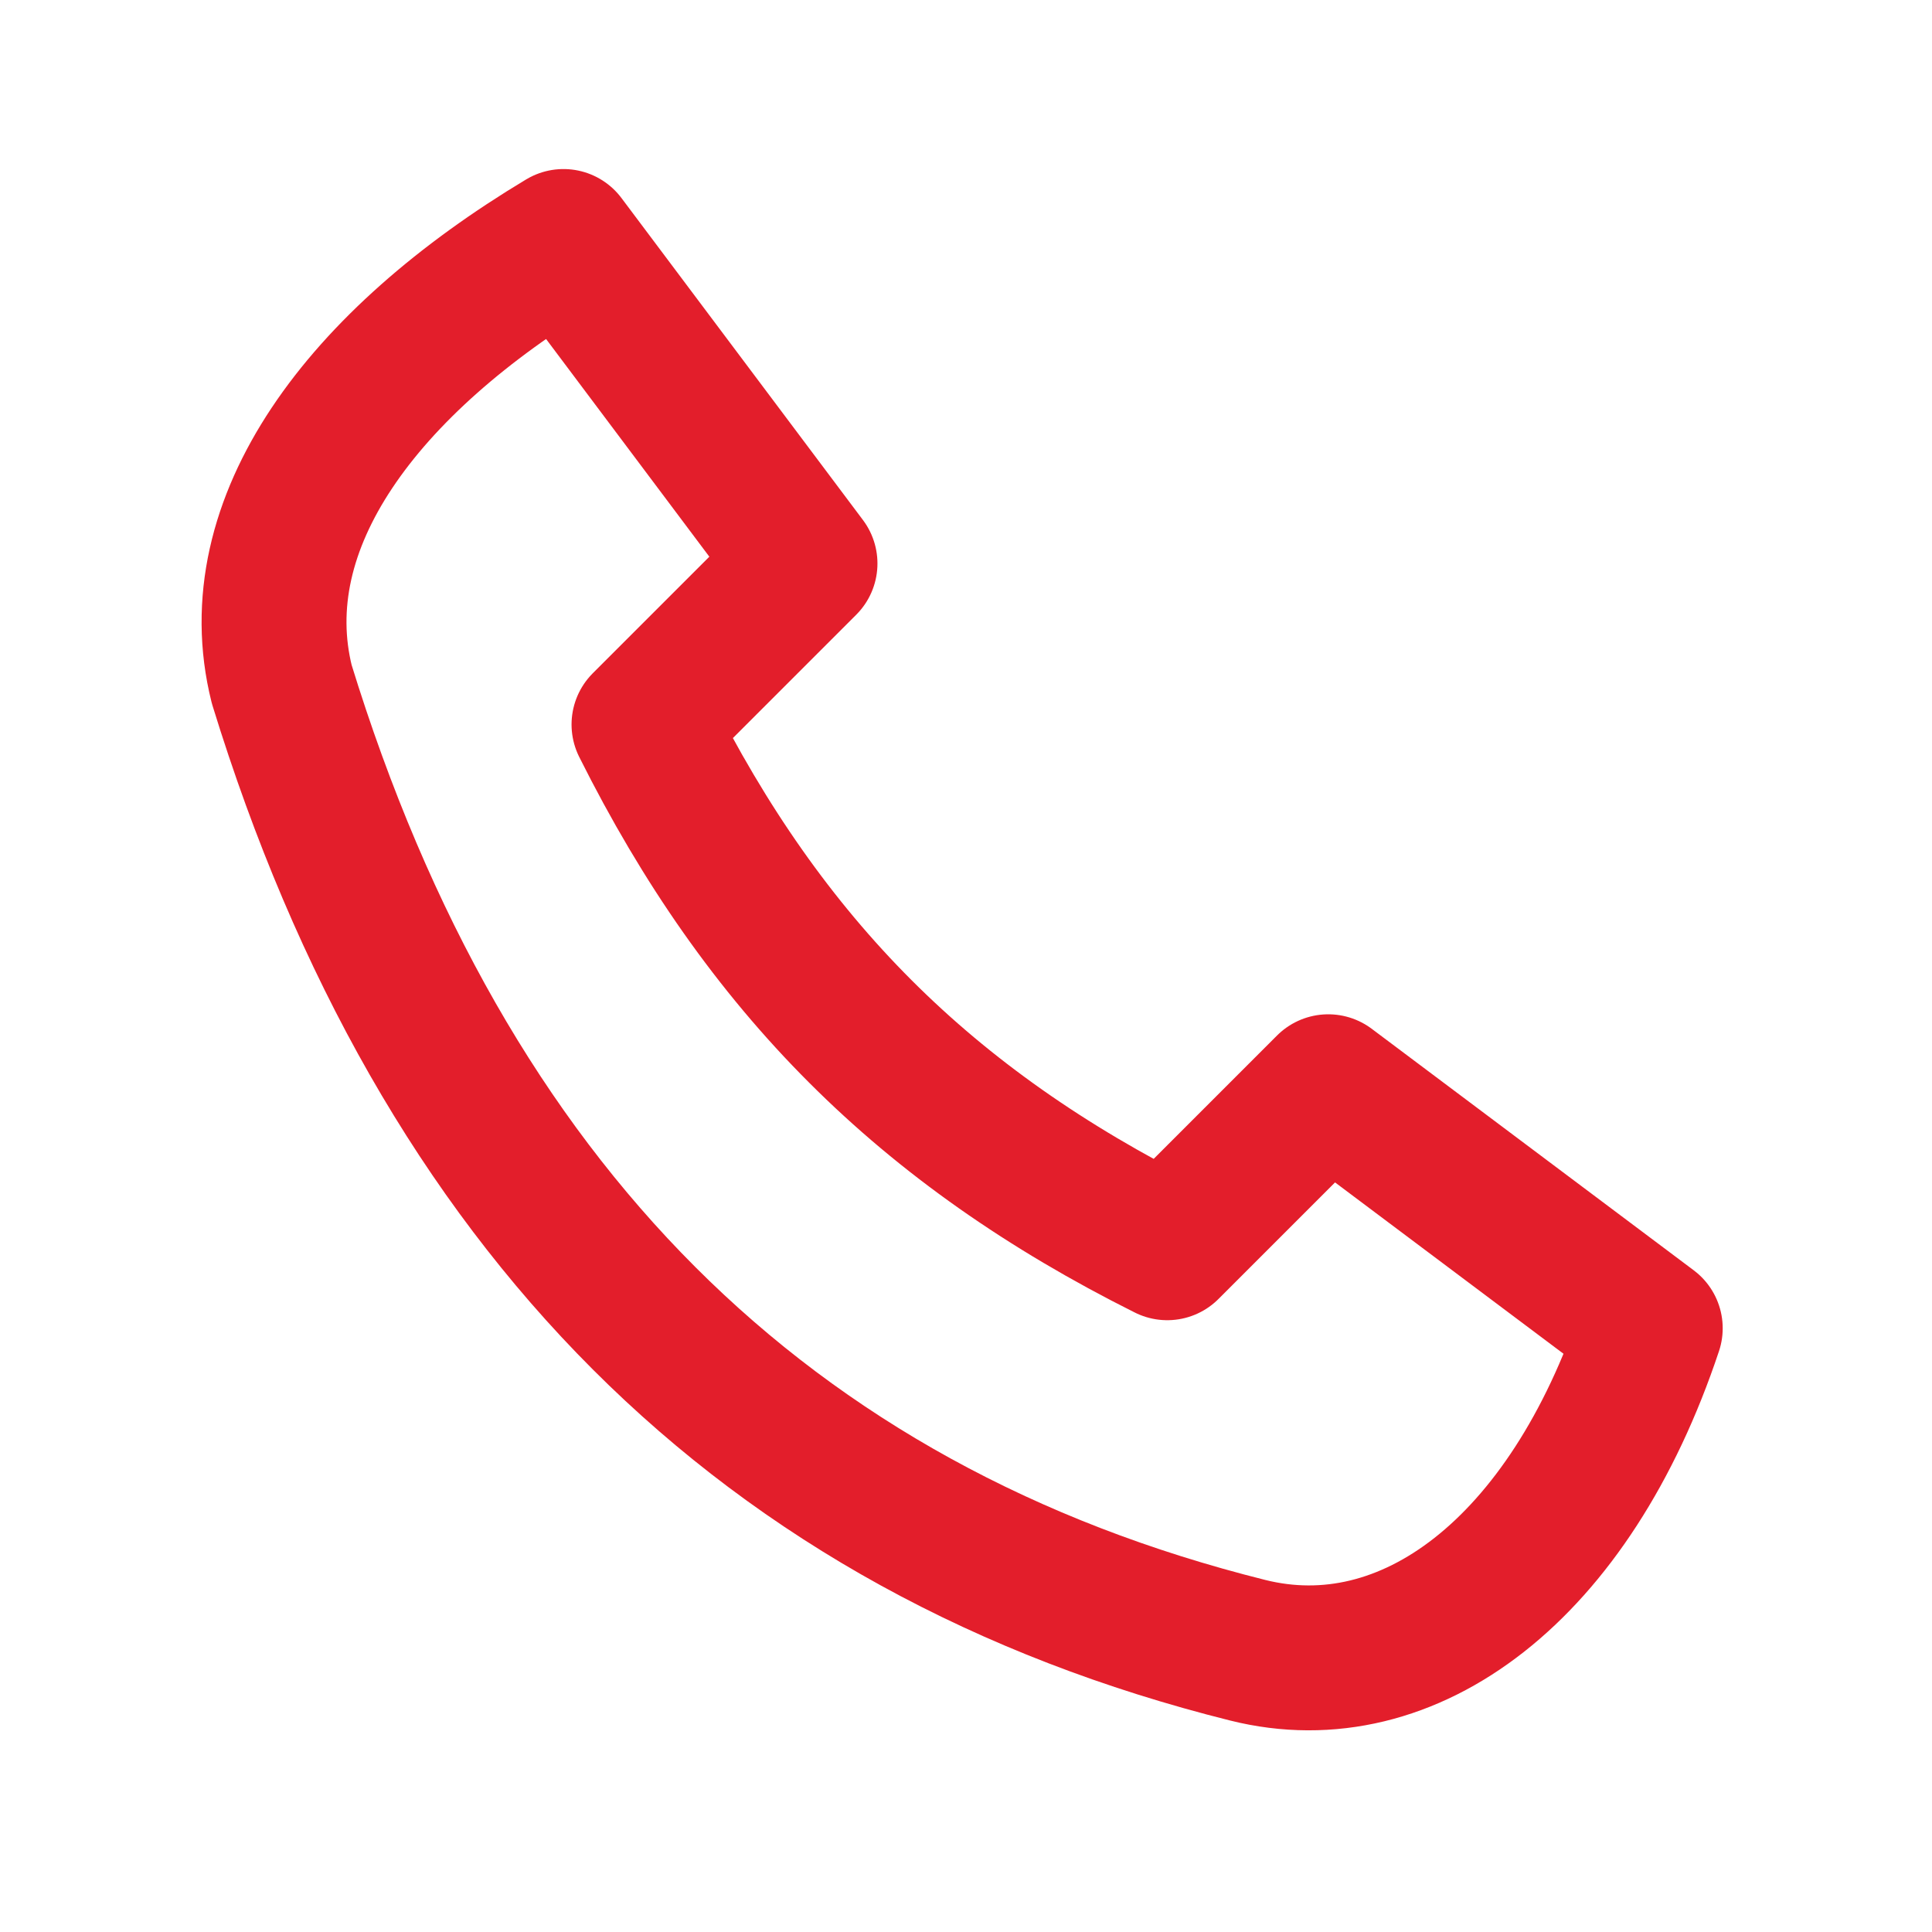
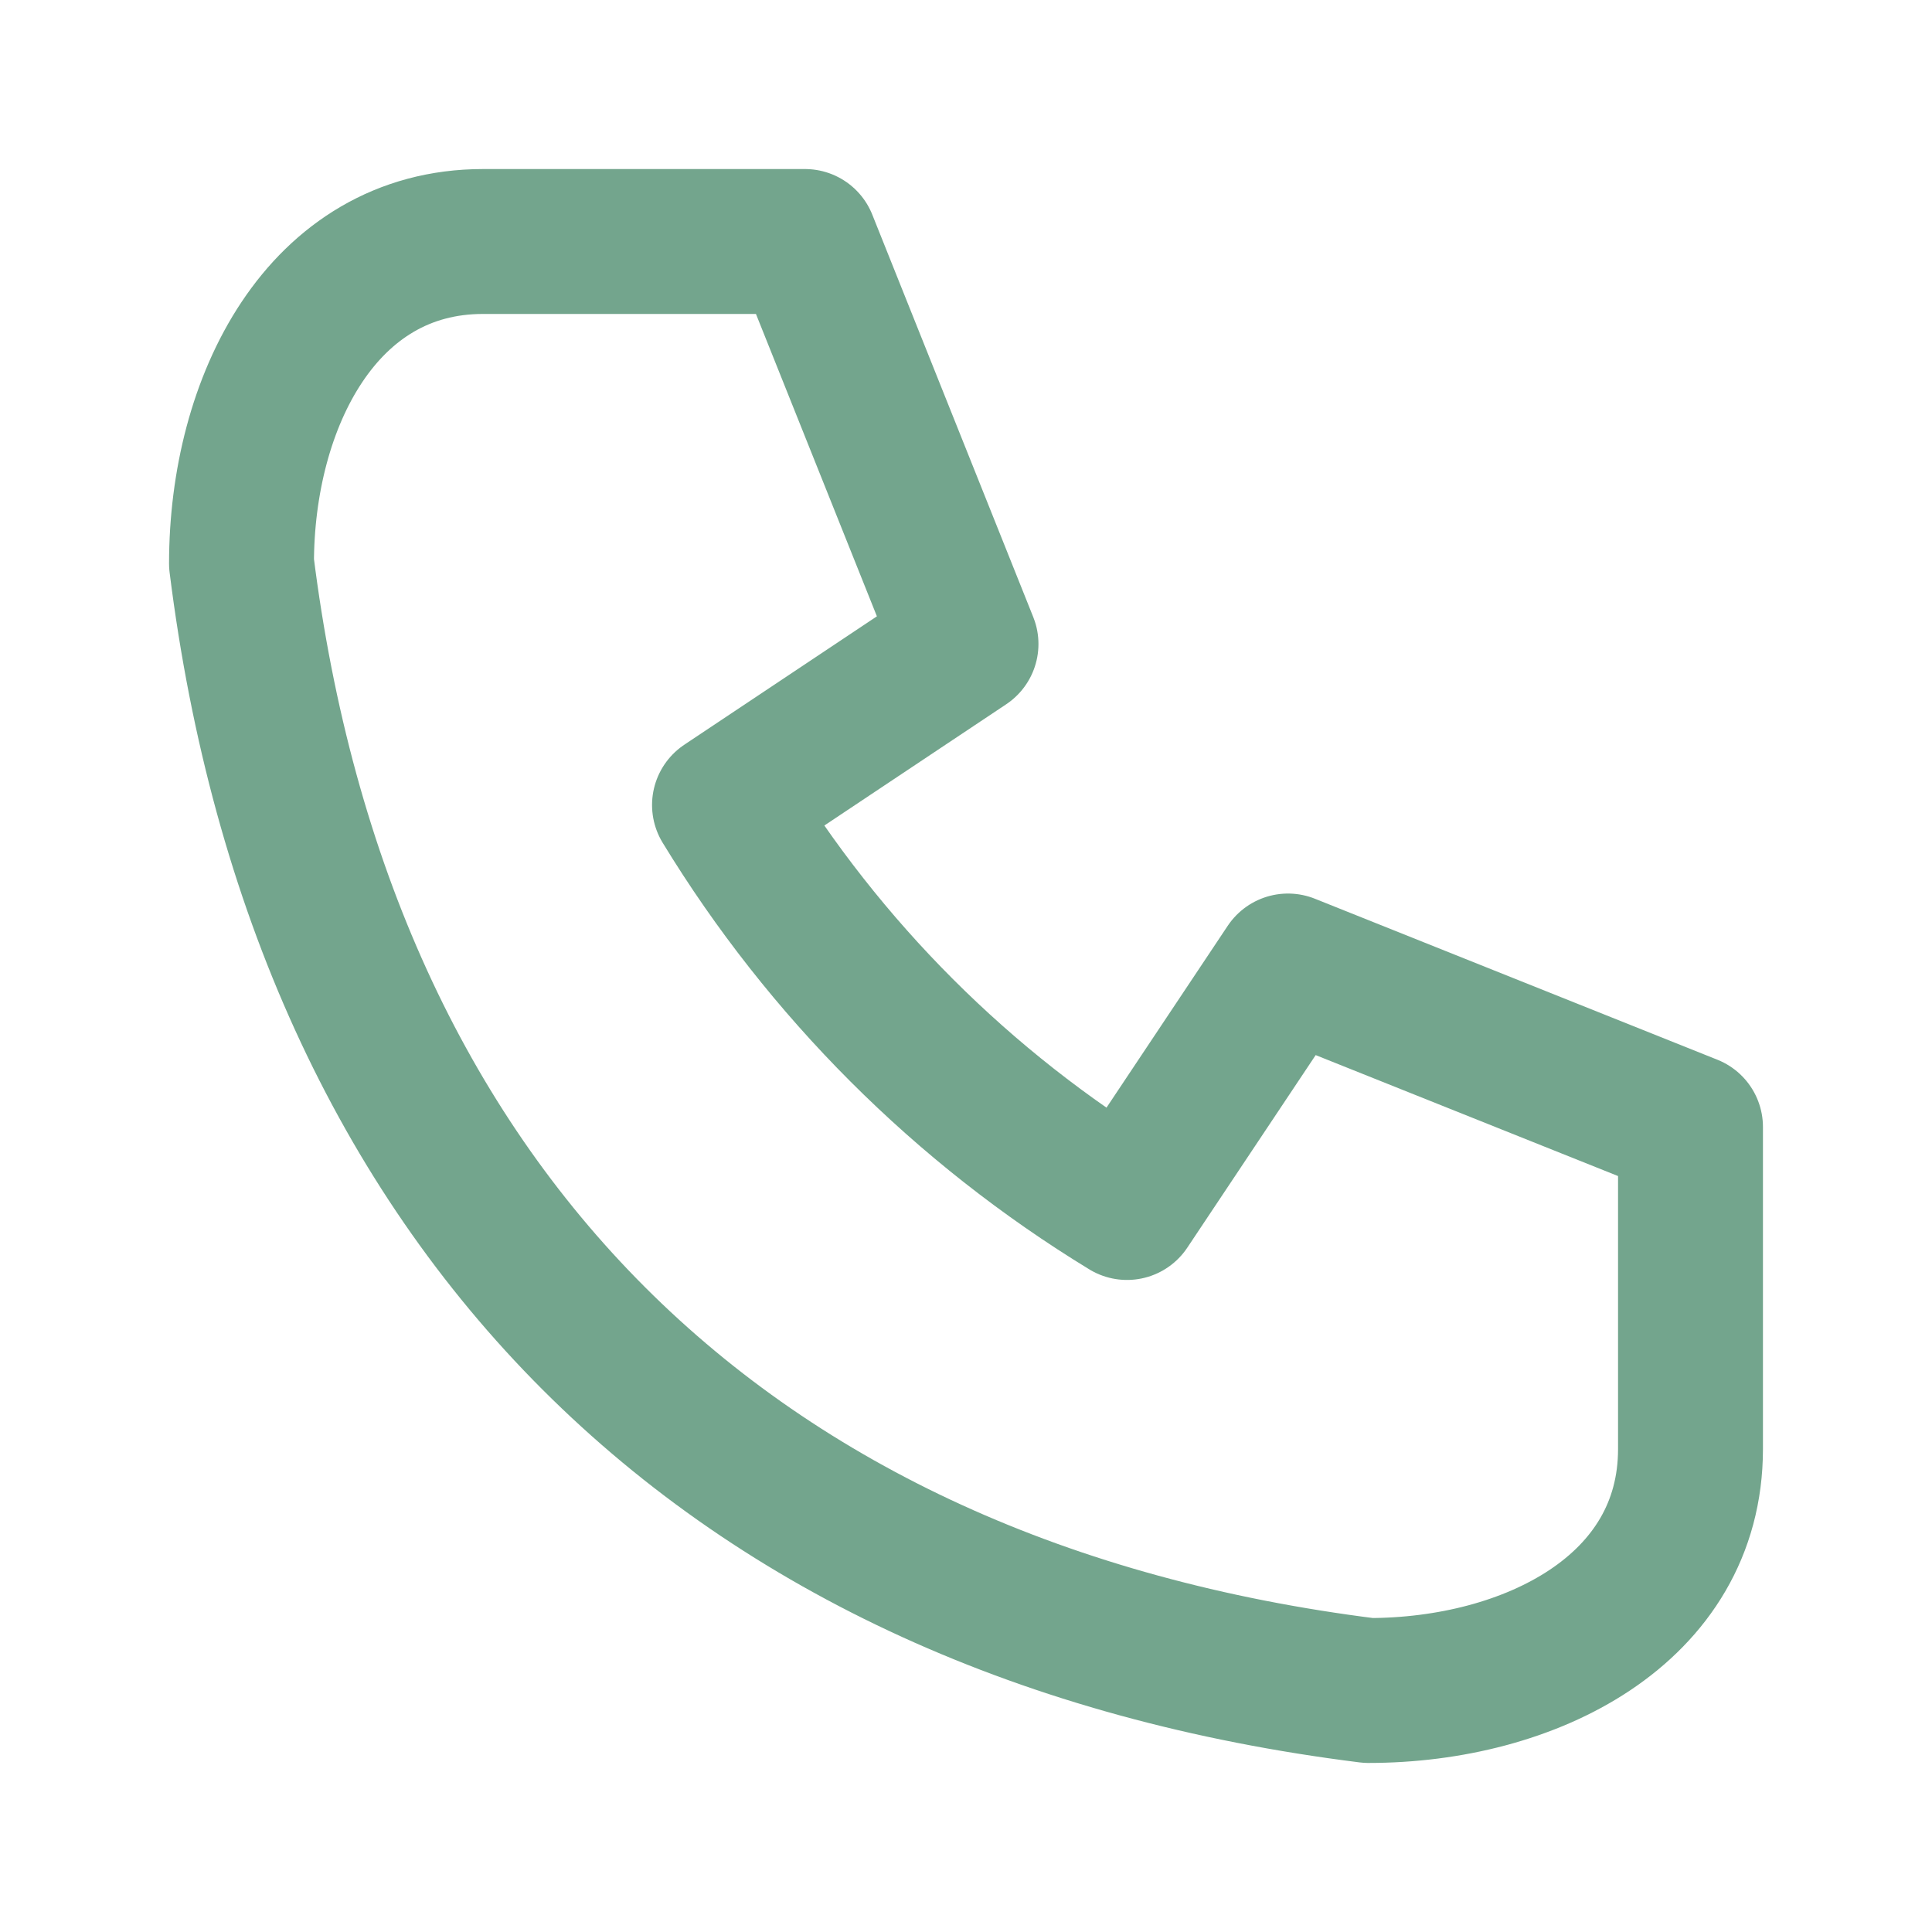
- <svg xmlns="http://www.w3.org/2000/svg" viewBox="0 0 24 24" width="64" height="64" fill="none" stroke="#E31E2B" stroke-width="1.8" stroke-linecap="round" stroke-linejoin="round">
-   <path d="M7 3l3 4-2 2c1.5 3 3.5 5 6.5 6.5l2-2 4 3c-1 3-3 4.5-5 4-6-1.5-10-5.5-12-12-.5-2 1-4 3.5-5.5z" />
+ <svg xmlns="http://www.w3.org/2000/svg" viewBox="0 0 24 24" width="256" height="256" fill="none" stroke="#73A58D" stroke-width="1.8" stroke-linecap="round" stroke-linejoin="round">
+   <path d="M6 3h4l2 5-3 2a15 15 0 0 0 5 5l2-3 5 2v4c0 2-2 3-4 3C9 20 4 15 3 7c0-2 1-4 3-4z" />
</svg>
